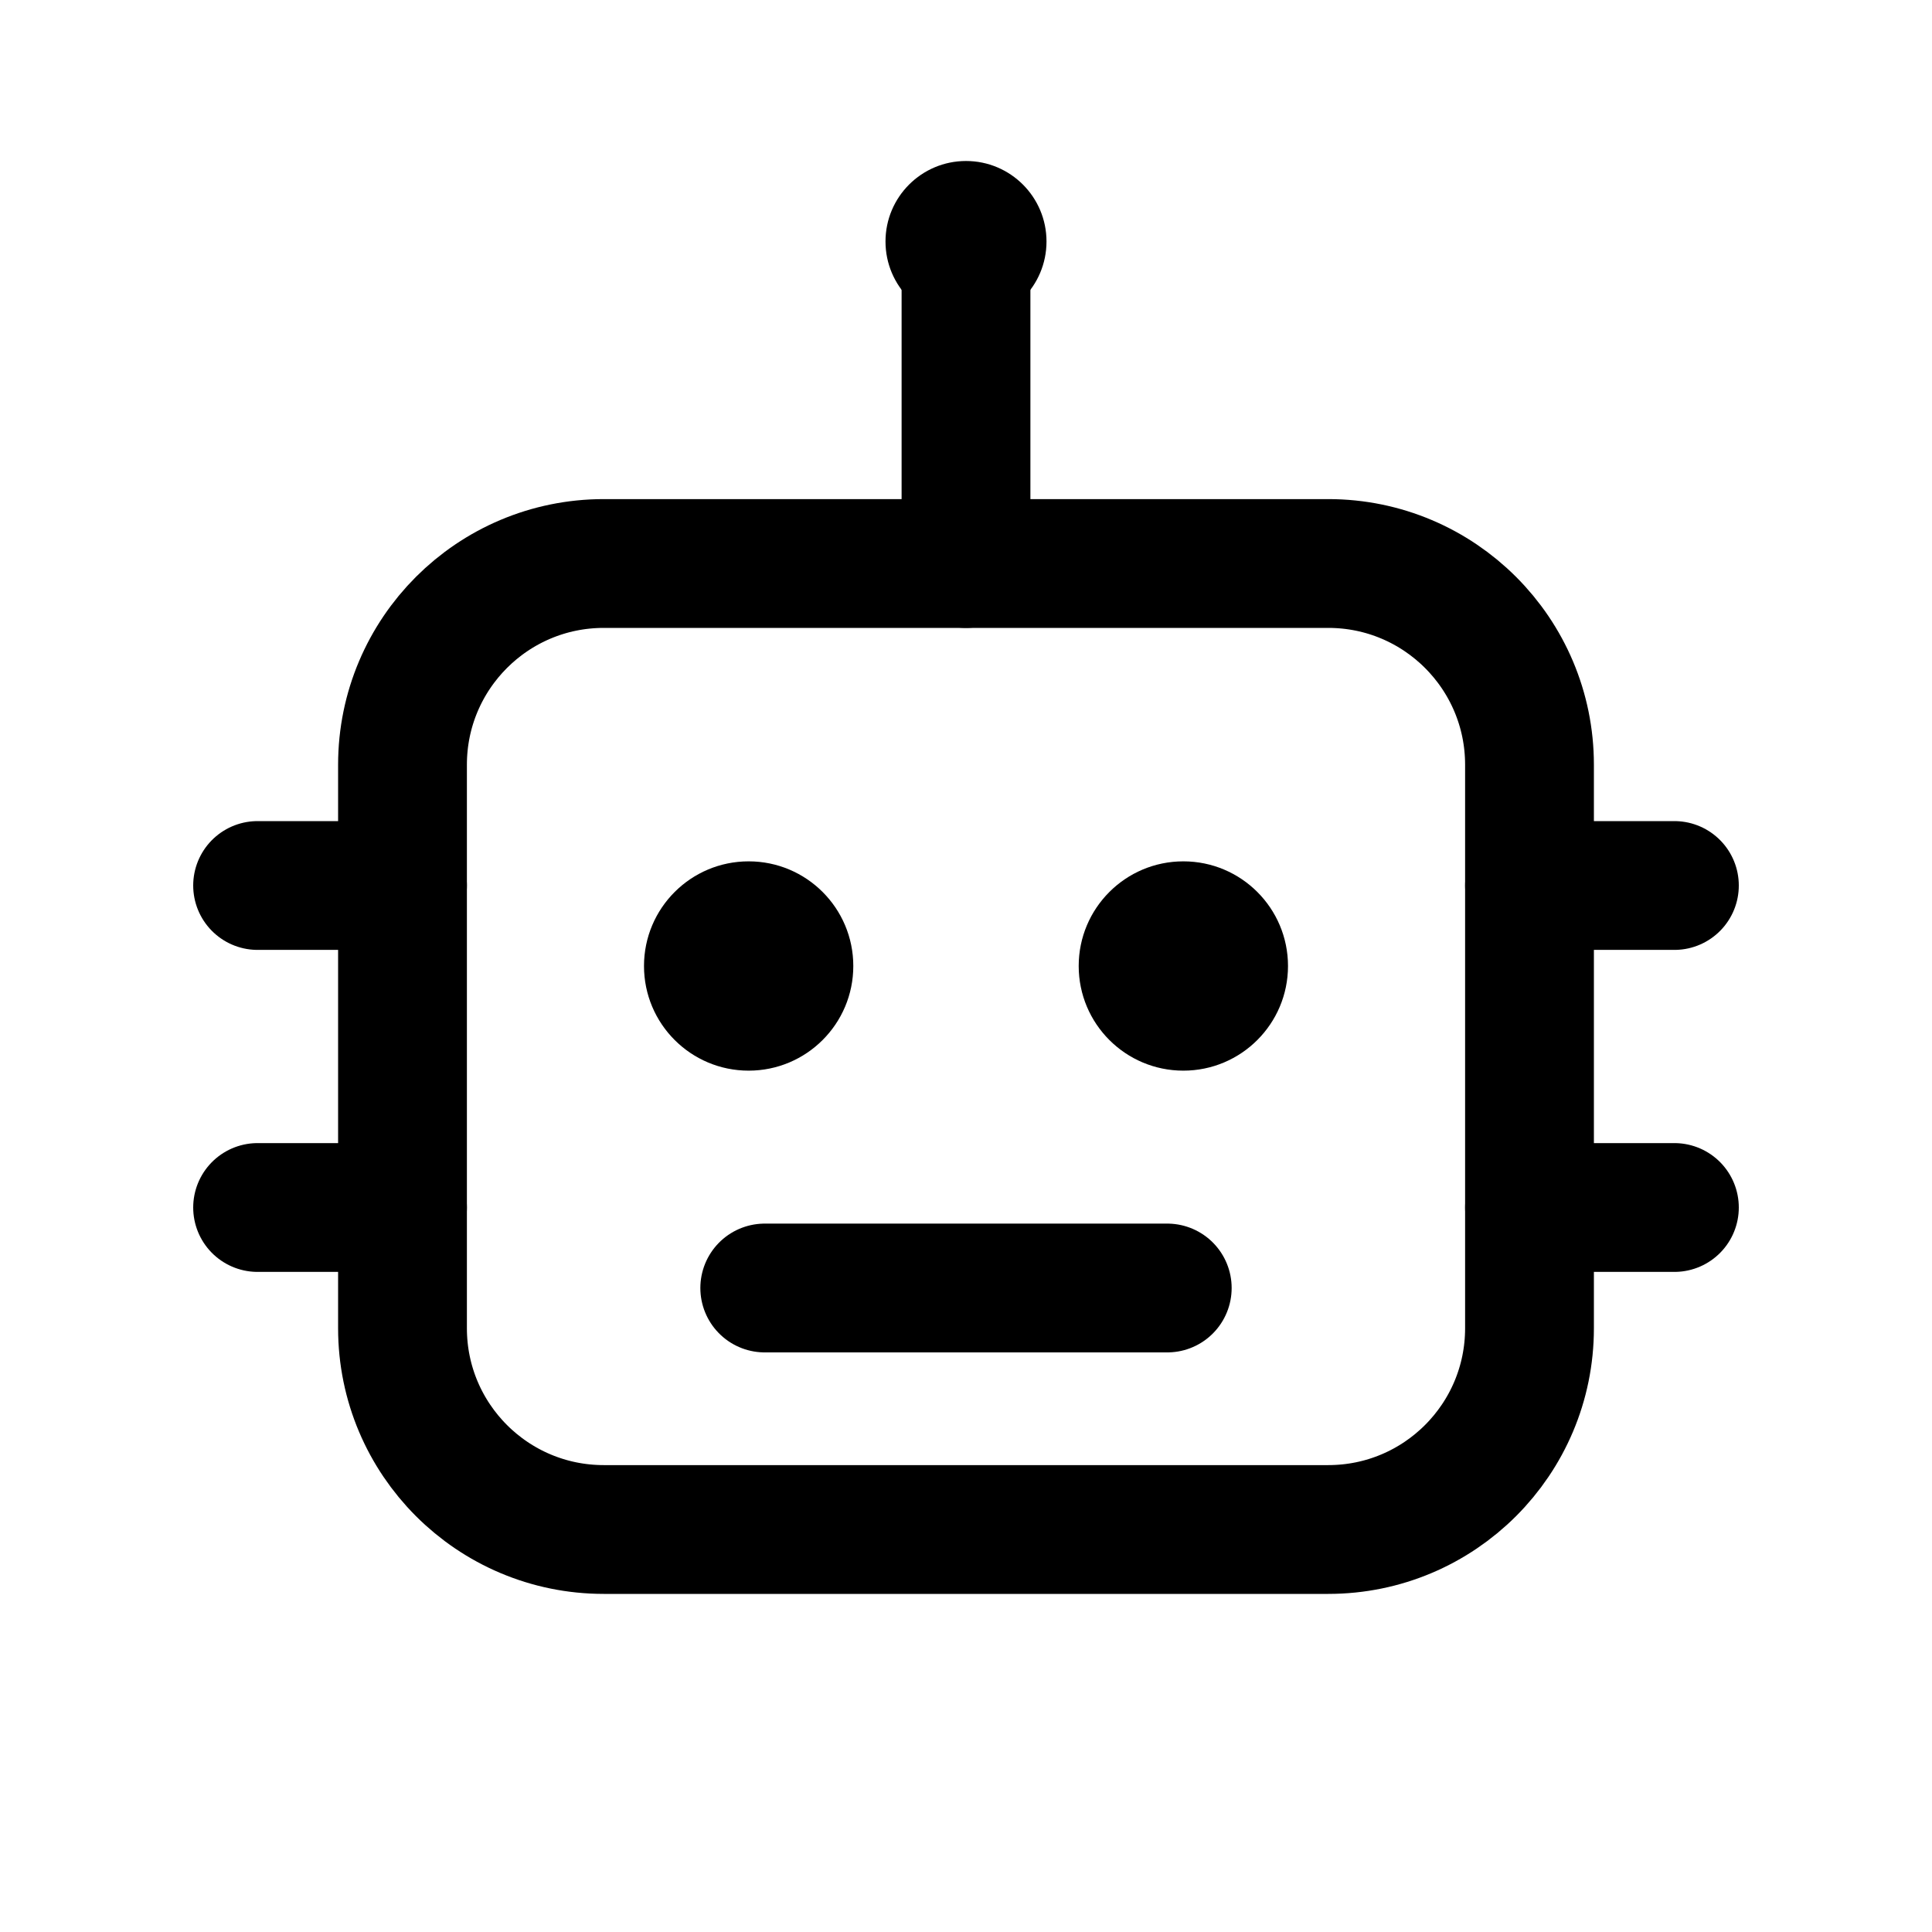
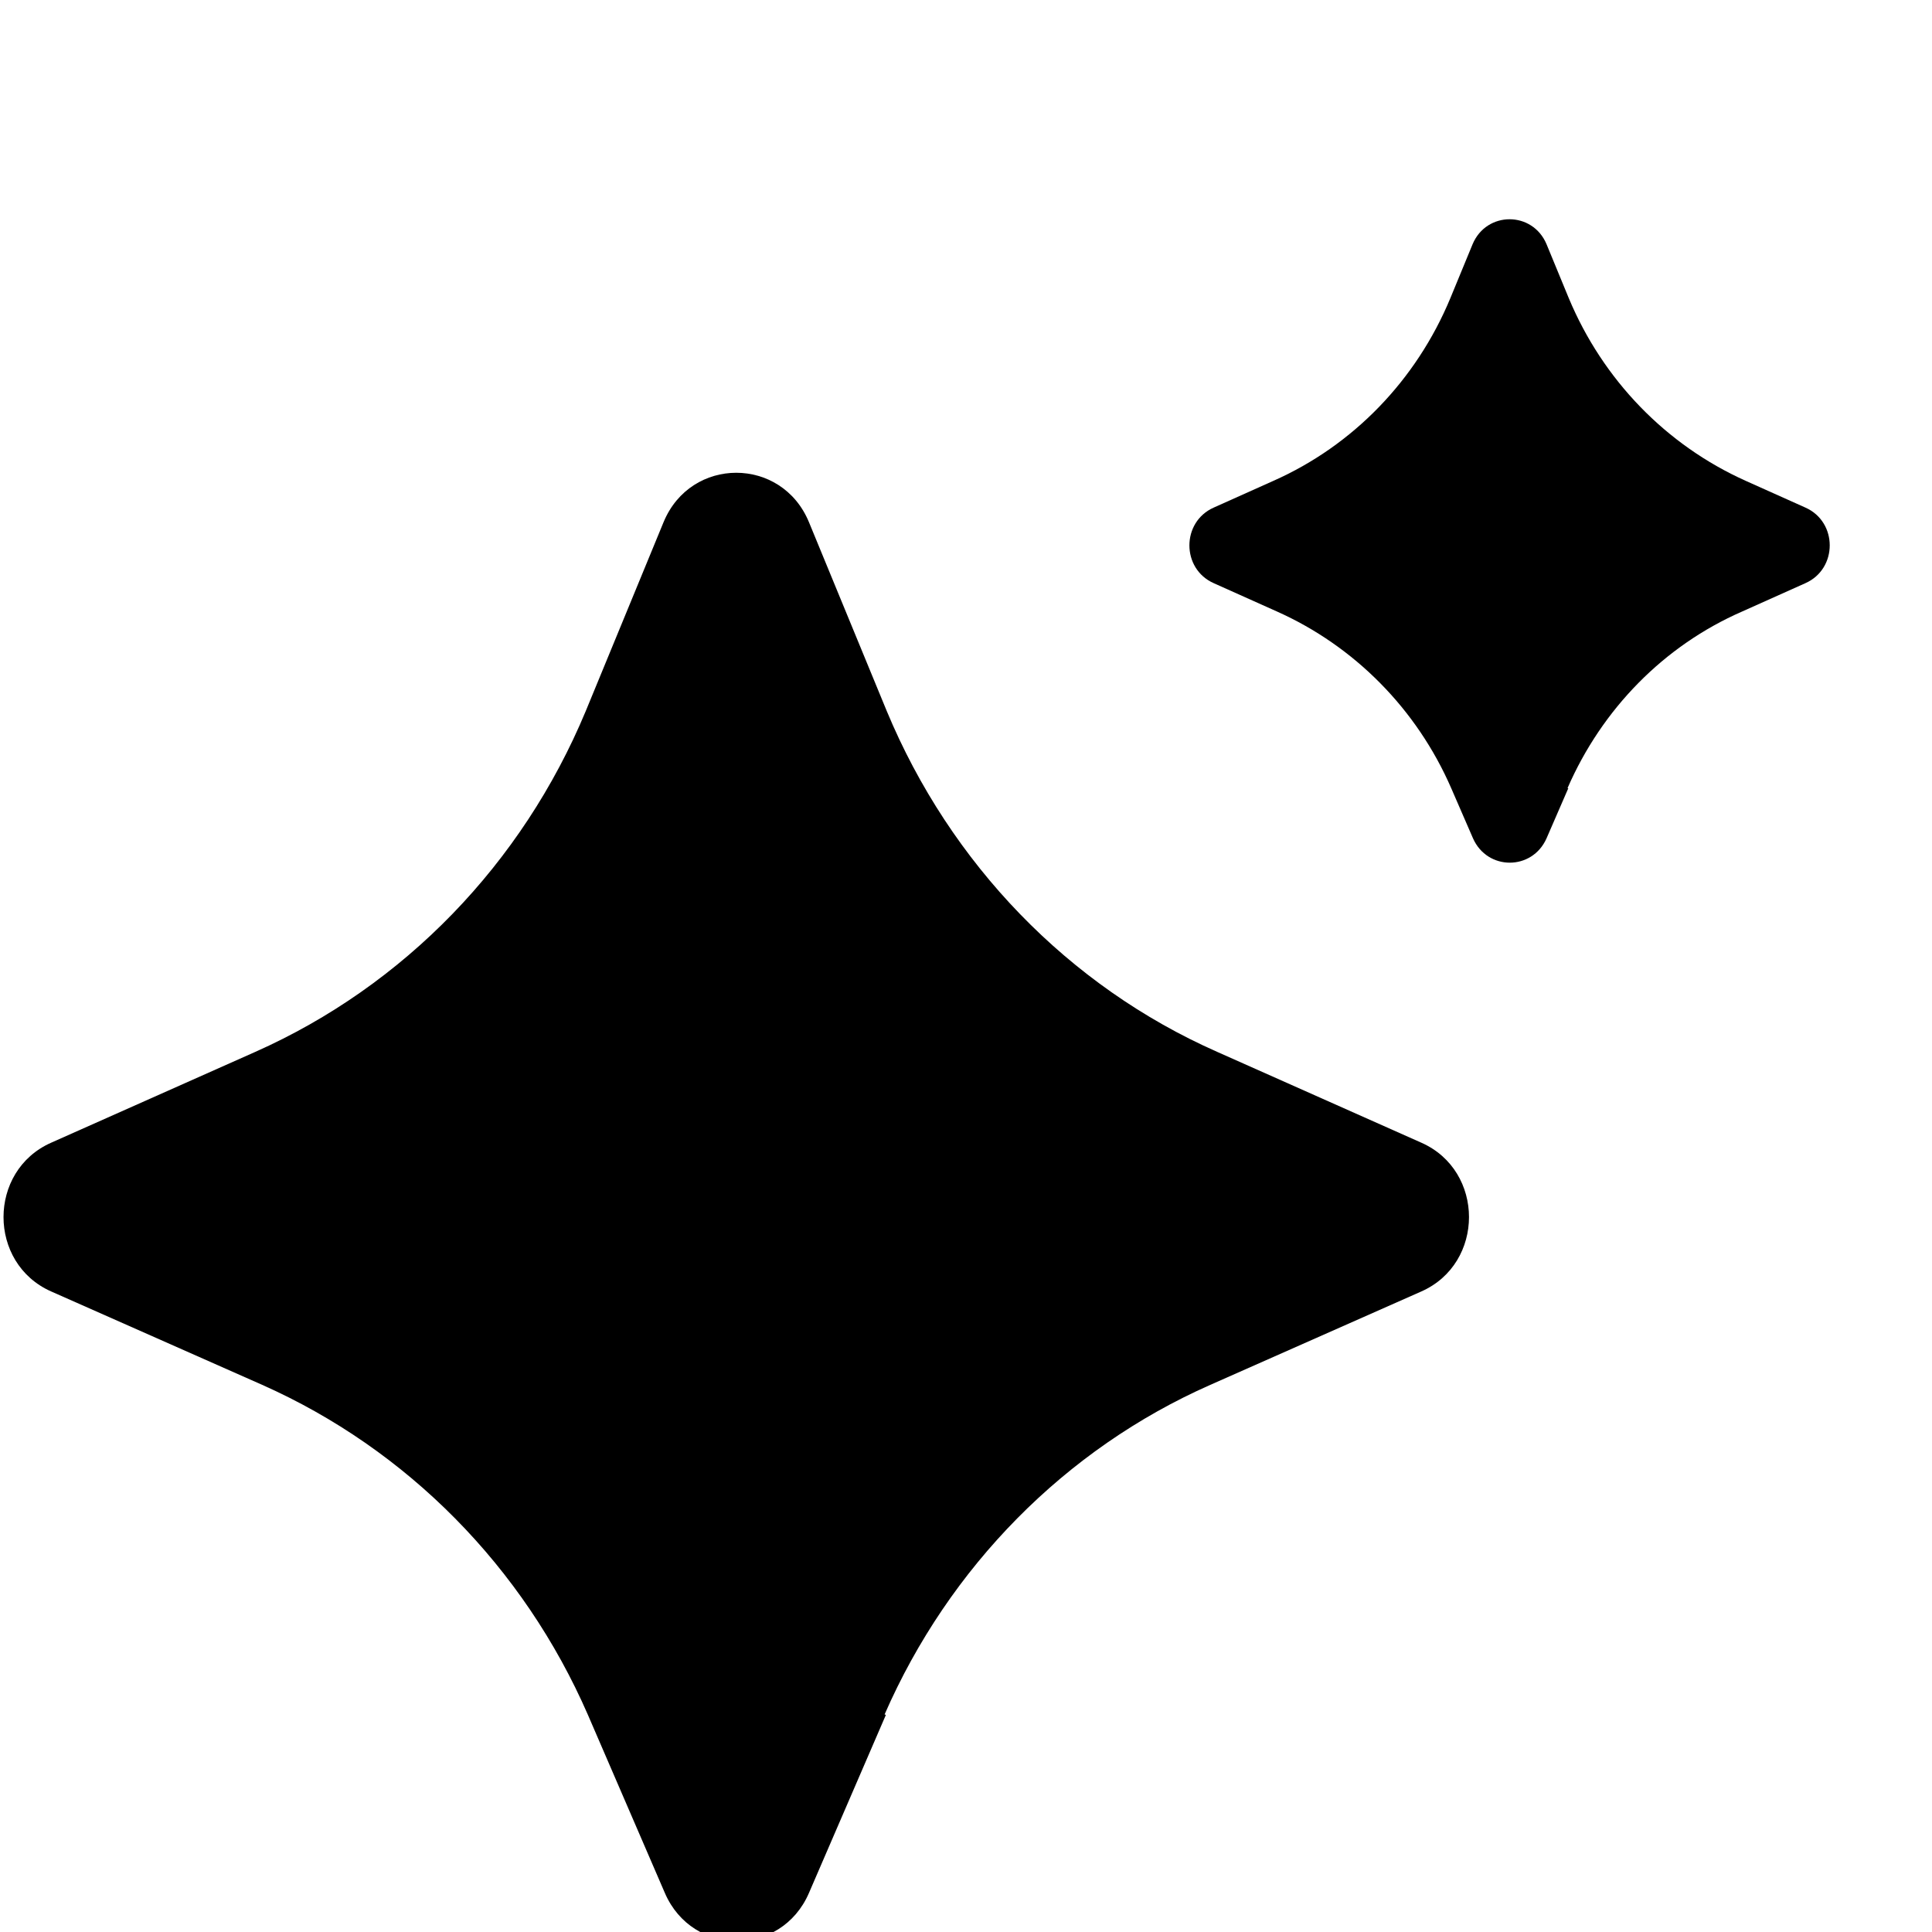
- <svg xmlns="http://www.w3.org/2000/svg" viewBox="0 0 24 24" fill="none" stroke="currentColor" stroke-width="1.6" stroke-linecap="round" stroke-linejoin="round">
-   <rect x="5" y="7" width="14" height="12" rx="2.5" />
-   <line x1="12" y1="7" x2="12" y2="3.5" />
-   <circle cx="12" cy="3" r="1" fill="currentColor" stroke="none" />
-   <circle cx="9.3" cy="12" r="1.3" fill="currentColor" stroke="none" />
-   <circle cx="14.7" cy="12" r="1.3" fill="currentColor" stroke="none" />
-   <path d="M9.5 16h5" />
-   <line x1="3.2" y1="11" x2="5" y2="11" />
-   <line x1="3.2" y1="15" x2="5" y2="15" />
-   <line x1="19" y1="11" x2="20.8" y2="11" />
-   <line x1="19" y1="15" x2="20.8" y2="15" />
+ <svg xmlns="http://www.w3.org/2000/svg" width="24" height="24" viewBox="0 0 24 24" preserveAspectRatio="xMidYMid meet">
+   <g transform="translate(-2.2705 0.0276) scale(0.053725)">
+     <g transform="translate(0.8 0.9)">
+       <g transform="translate(0 32)">
+         <path d="m246.3 328.1-17.8 41.2c-6.4 14.8-26.9 14.8-33.3 0l-17.8-41.2c-14.9-34.2-41.8-61.4-75.3-76.3l-48.8-21.6c-14.7-6.5-14.7-27.9 0-34.4l47.2-21c34.4-15.3 61.7-43.5 76.4-78.8l18-43.7c6.3-15.2 27.3-15.2 33.6 0l18 43.7c14.7 35.3 42 63.6 76.4 78.8l47.2 21c14.7 6.5 14.7 27.9 0 34.4l-48.8 21.6c-33.5 14.8-60.4 42.1-75.3 76.2z" fill="currentColor" transform="translate(0 35)" />
+         <path d="m402.2 449.3-5.3 12.2c-3.5 7.9-14.4 7.9-17.9 0l-5.3-12.2c-8.4-19.3-23.6-34.6-42.4-43l-15.4-6.9c-7.9-3.5-7.9-14.9 0-18.4l14.5-6.5c19.4-8.6 34.8-24.5 43.1-44.5l5.4-13.1c3.4-8.1 14.6-8.1 18 0l5.4 13.1c8.3 19.9 23.7 35.8 43.1 44.5l14.5 6.5c7.9 3.5 7.9 14.9 0 18.4l-15.4 6.9c-19 8.3-34.1 23.7-42.5 43z" fill="currentColor" transform="matrix(0.95 0 0 0.95 22 -278)" />
+       </g>
+     </g>
+   </g>
</svg>
